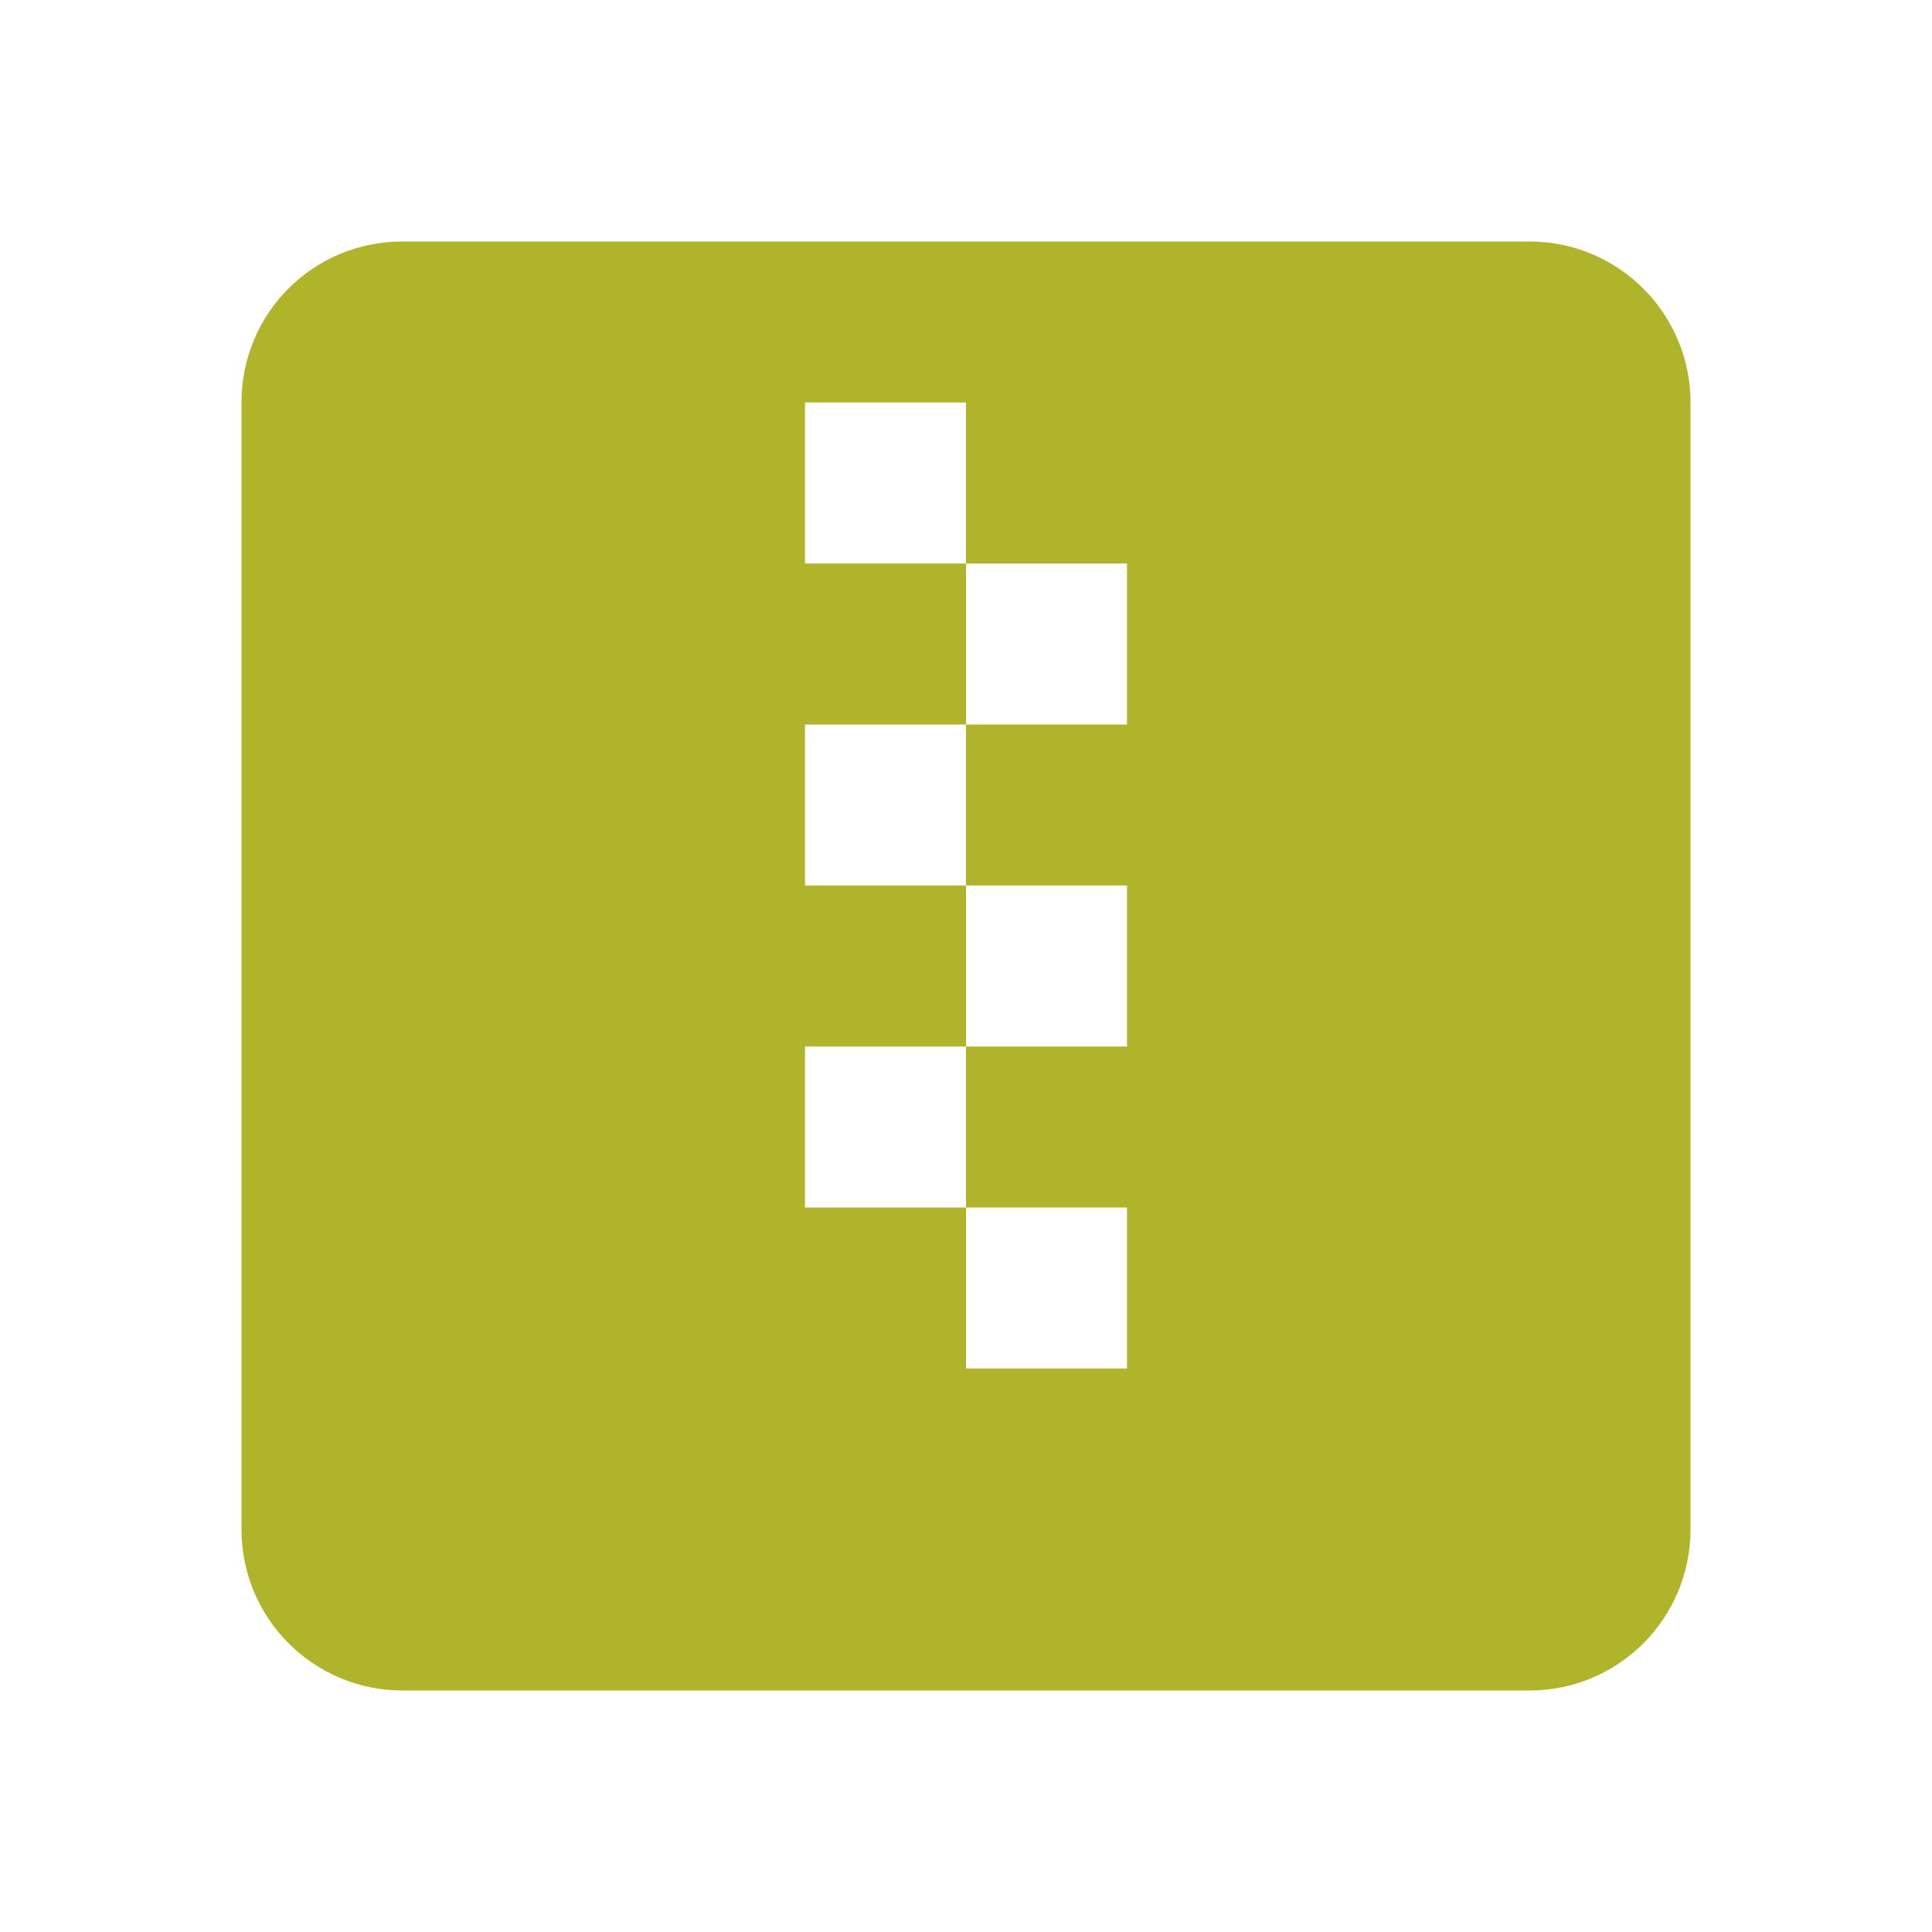
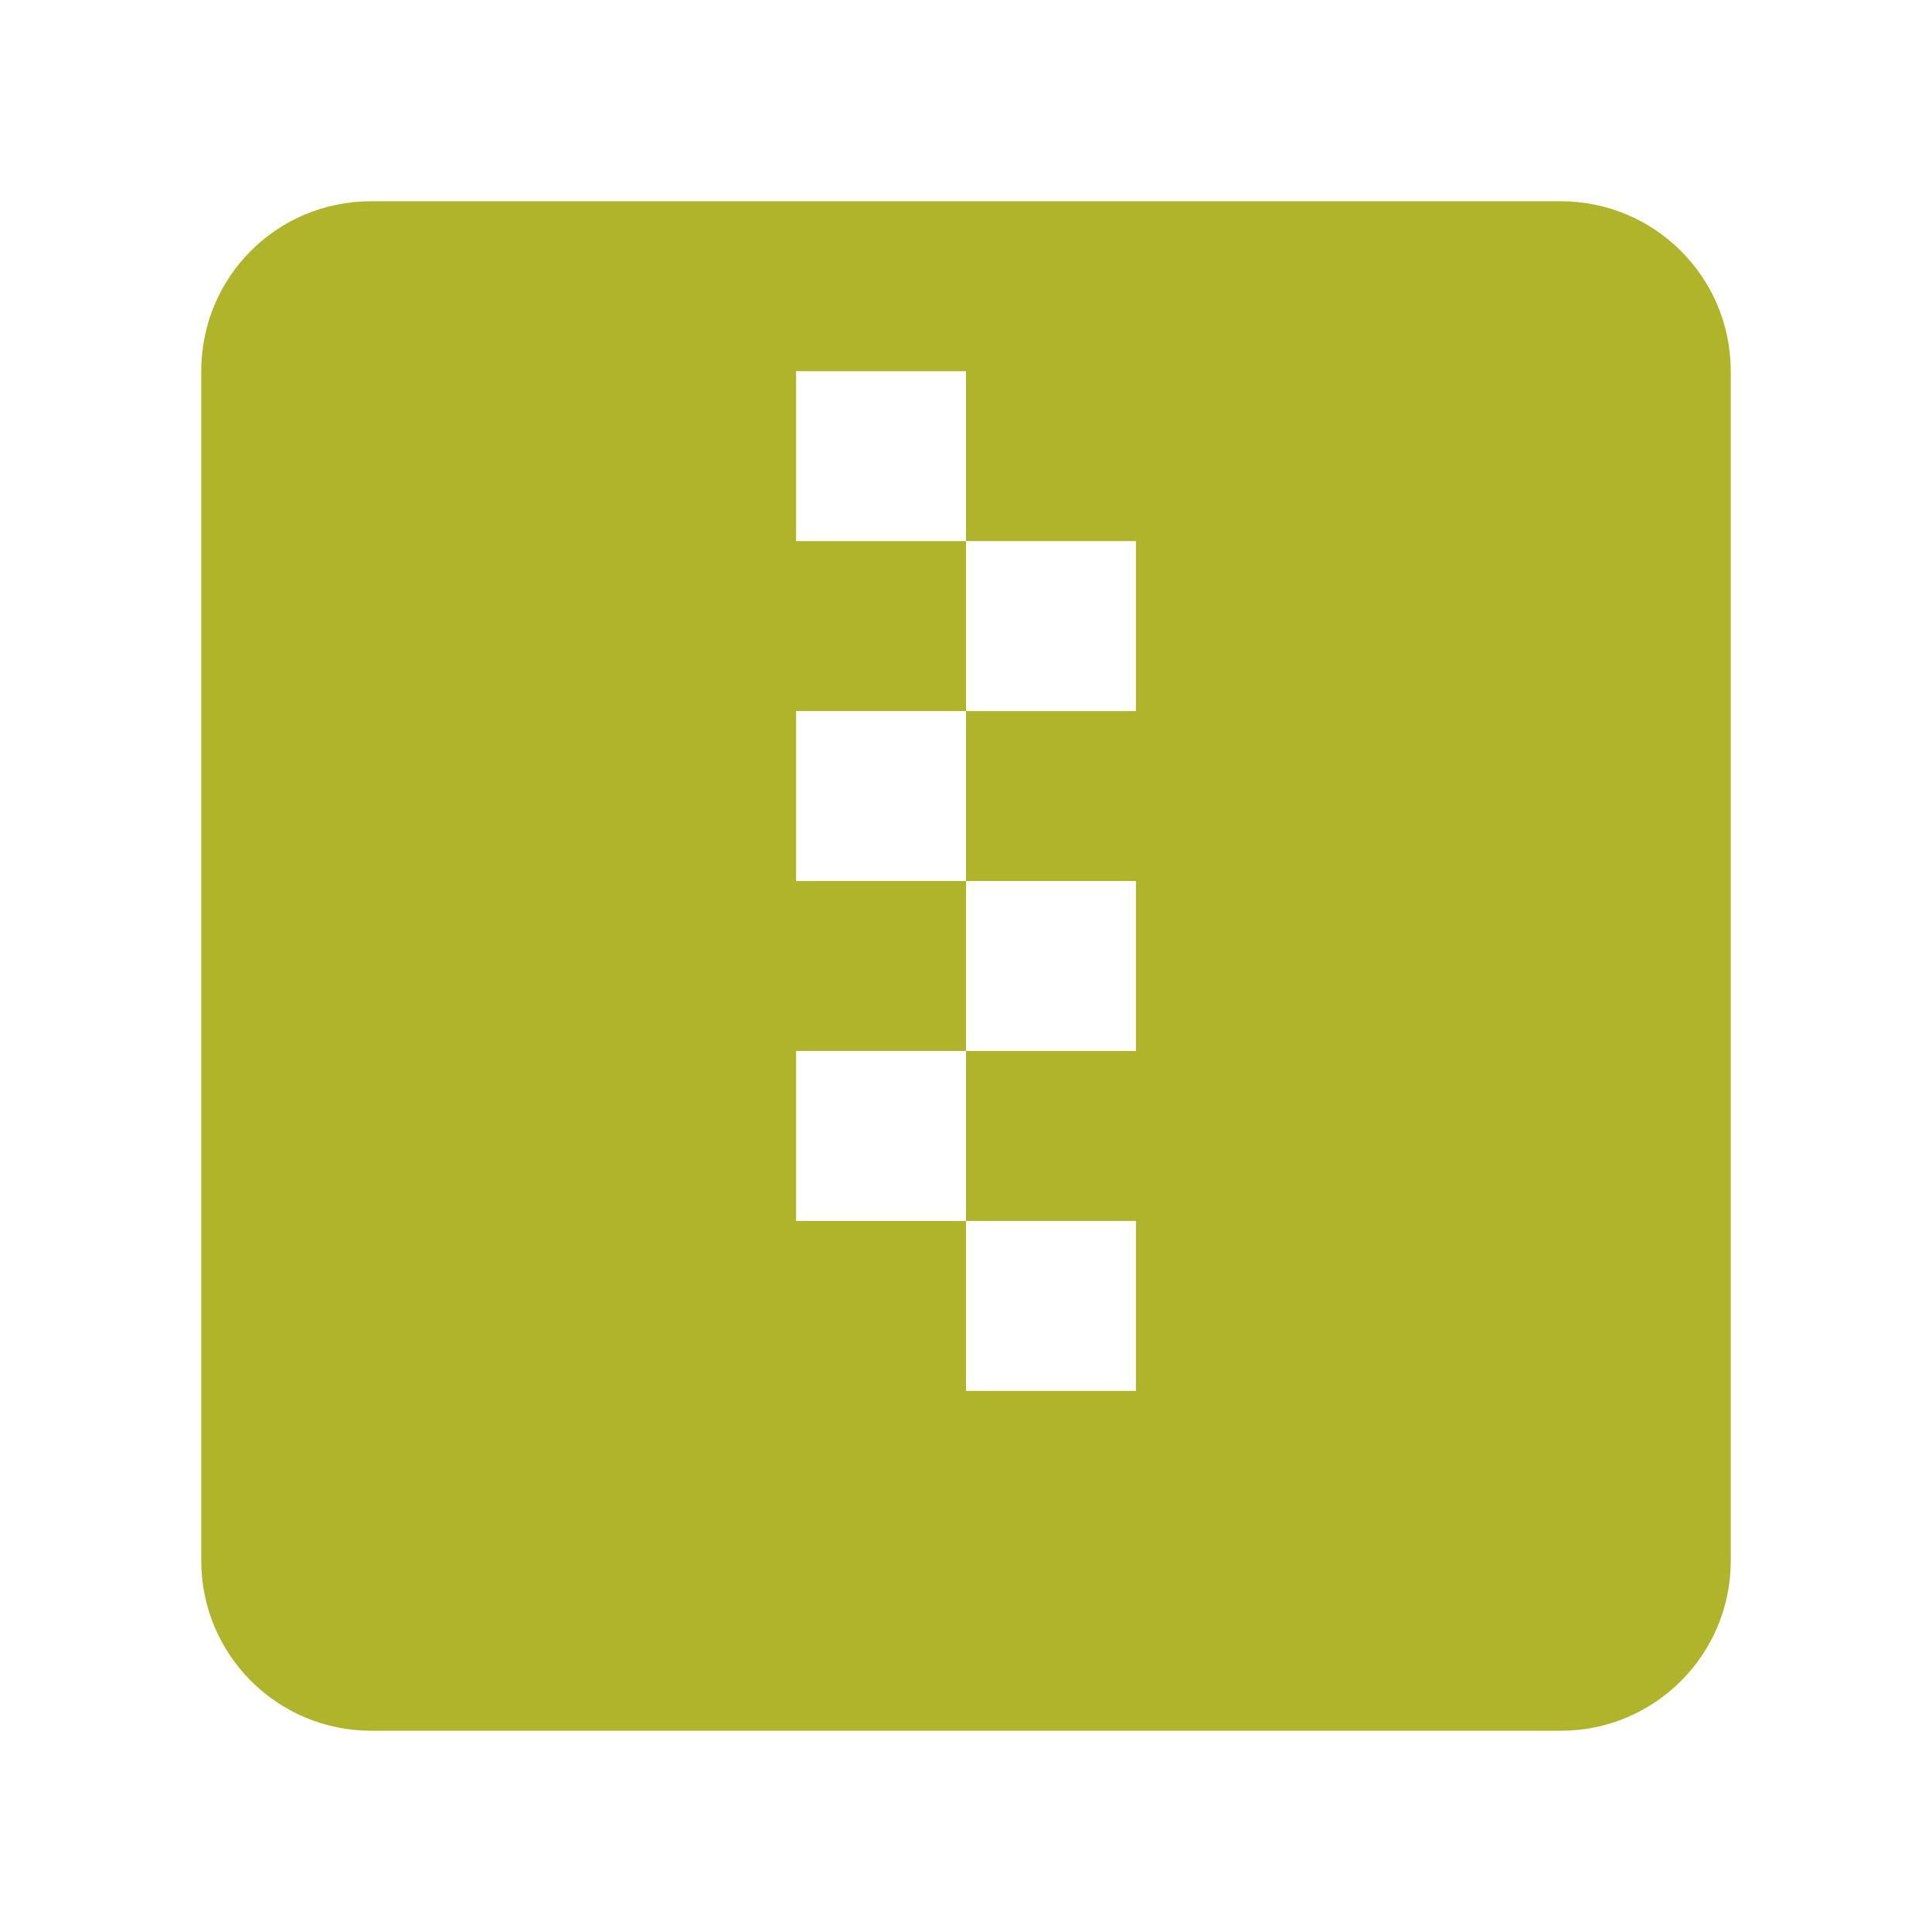
- <svg xmlns="http://www.w3.org/2000/svg" version="1.1" viewBox="0 0 24 24">
-   <path d="m14 17h-2v-2h-2v-2h2v2h2m0-6h-2v2h2v2h-2v-2h-2v-2h2v-2h-2v-2h2v2h2m5-4h-14c-1.11 0-2 .89-2 2v14a2 2 0 0 0 2 2h14a2 2 0 0 0 2 -2v-14c0-1.11-.9-2-2-2z" fill="#afb42b" />
+ <svg xmlns="http://www.w3.org/2000/svg" width="48" height="48" viewBox="0 0 48 48">
+   <path fill="#AFB42B" d="M28.222,34.556 L24,34.556 L24,30.333 L19.778,30.333 L19.778,26.111 L24,26.111 L24,30.333 L28.222,30.333 L28.222,34.556 Z M28.222,17.667 L24,17.667 L24,21.889 L28.222,21.889 L28.222,26.111 L24,26.111 L24,21.889 L19.778,21.889 L19.778,17.667 L24,17.667 L24,13.444 L19.778,13.444 L19.778,9.222 L24,9.222 L24,13.444 L28.222,13.444 L28.222,17.667 Z M38.778,5 L9.222,5 C6.879,5 5,6.879 5,9.222 L5,38.778 C5,41.11 6.89,43 9.222,43 L38.778,43 C41.11,43 43,41.11 43,38.778 L43,9.222 C43,6.879 41.1,5 38.778,5 Z" />
</svg>
